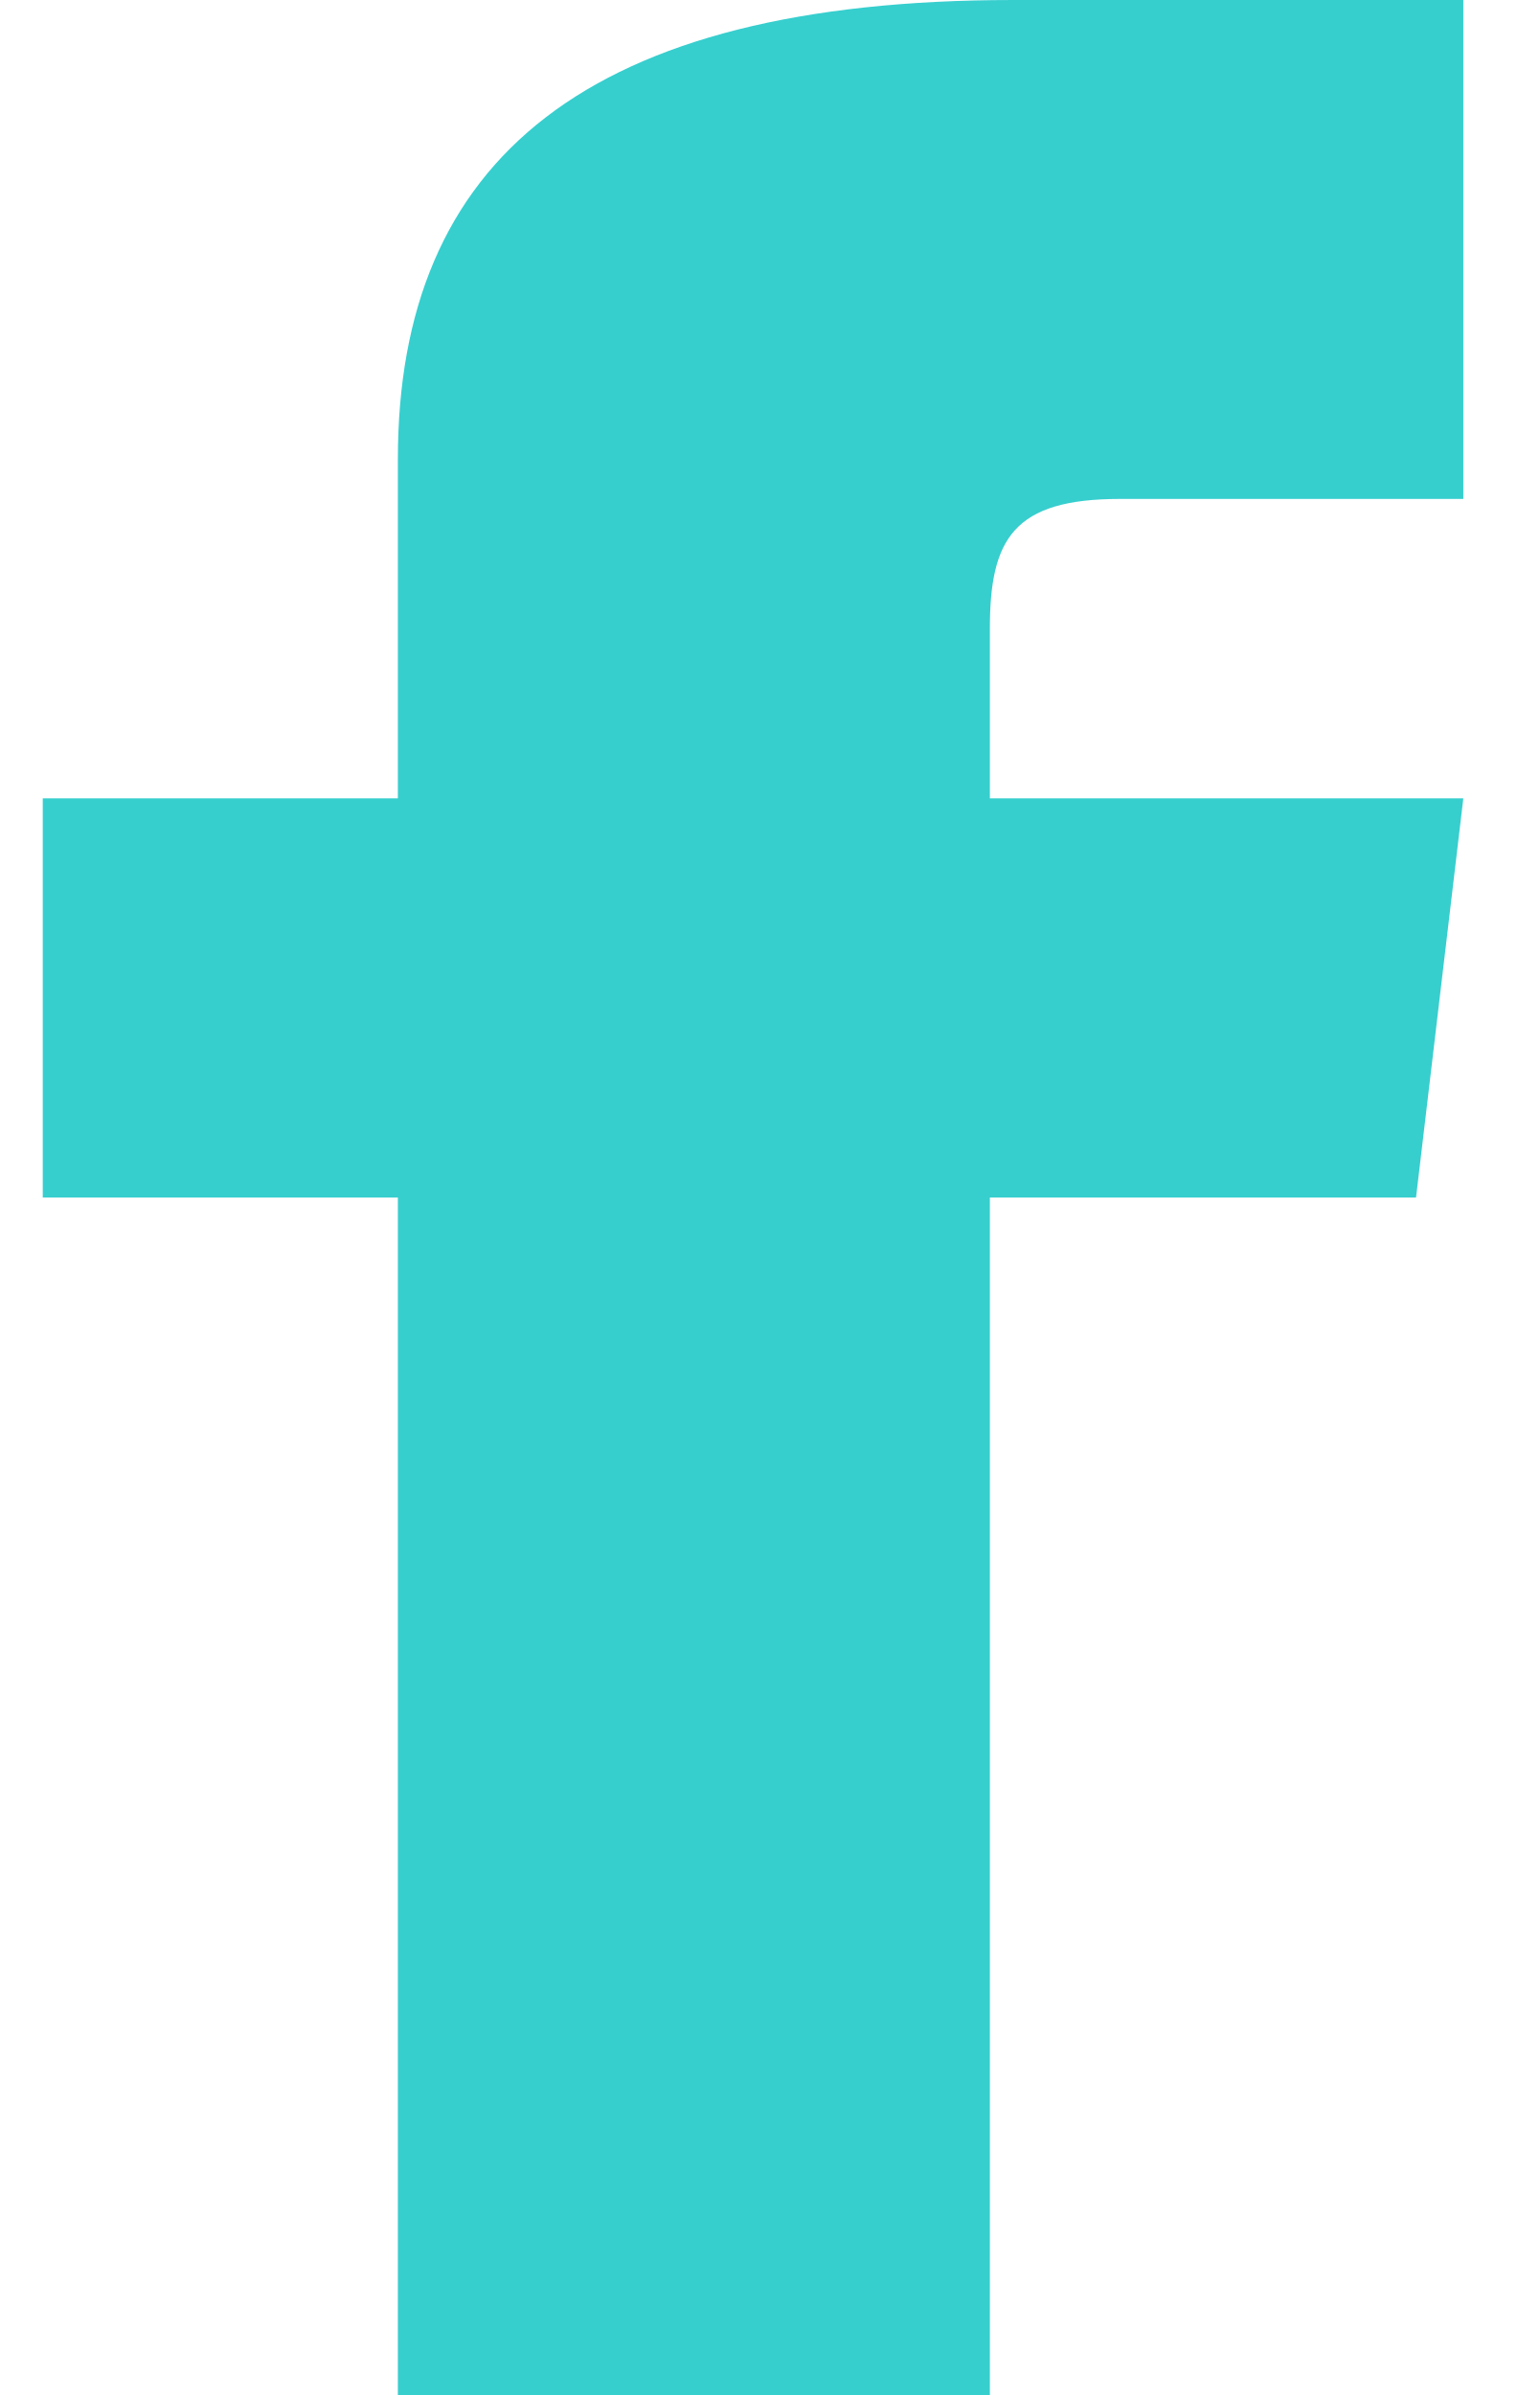
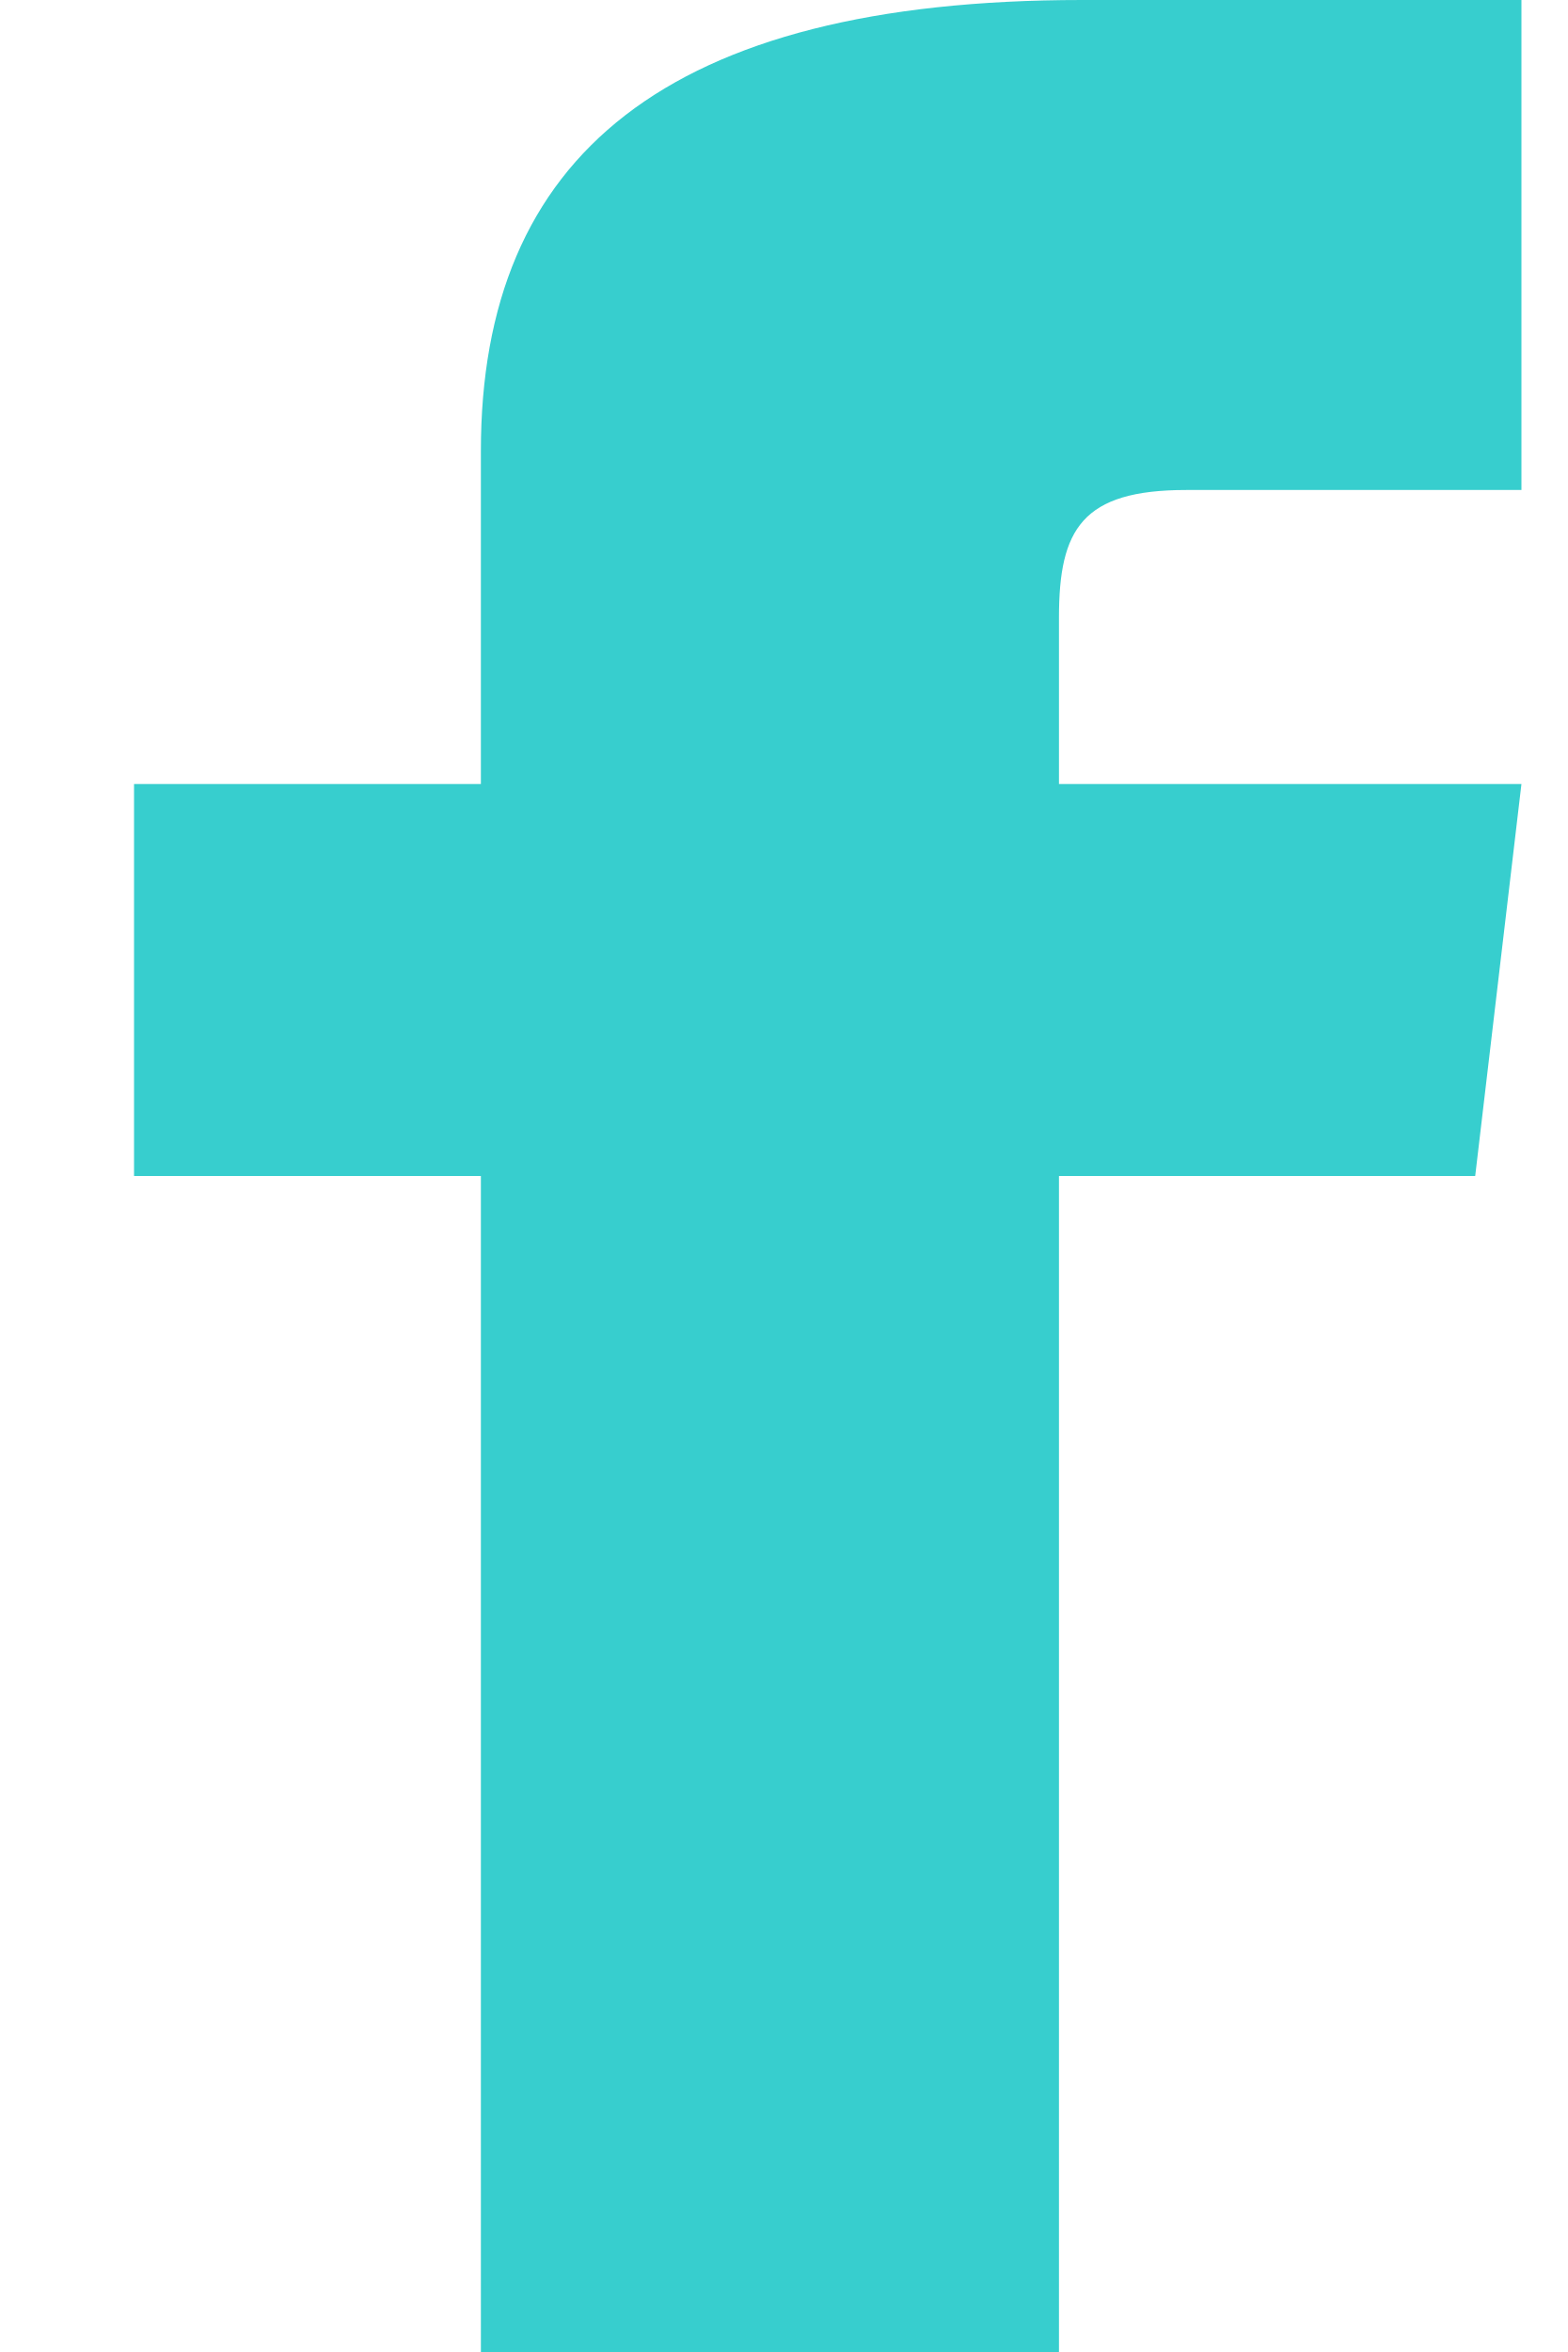
- <svg xmlns="http://www.w3.org/2000/svg" width="18" height="28" viewBox="0 0 18 28" fill="none">
-   <path d="M4.653 9.333H0.5V14H4.653V28H11.576V14H16.56L17.113 9.333H11.576V7.35C11.576 6.3 11.852 5.833 13.098 5.833H17.113V0H11.852C6.868 0 4.653 1.867 4.653 5.367V9.333Z" fill="#37CECE" />
+ <svg xmlns="http://www.w3.org/2000/svg" width="8" height="12" viewBox="0 0 8 12" fill="none">
+   <path d="M2.454 4H0.684V6H2.454V12H5.404V6H7.528L7.764 4H5.404V3.15C5.404 2.7 5.522 2.5 6.053 2.5H7.764V0H5.522C3.398 0 2.454 0.8 2.454 2.3V4Z" fill="#37CECE" />
</svg>
